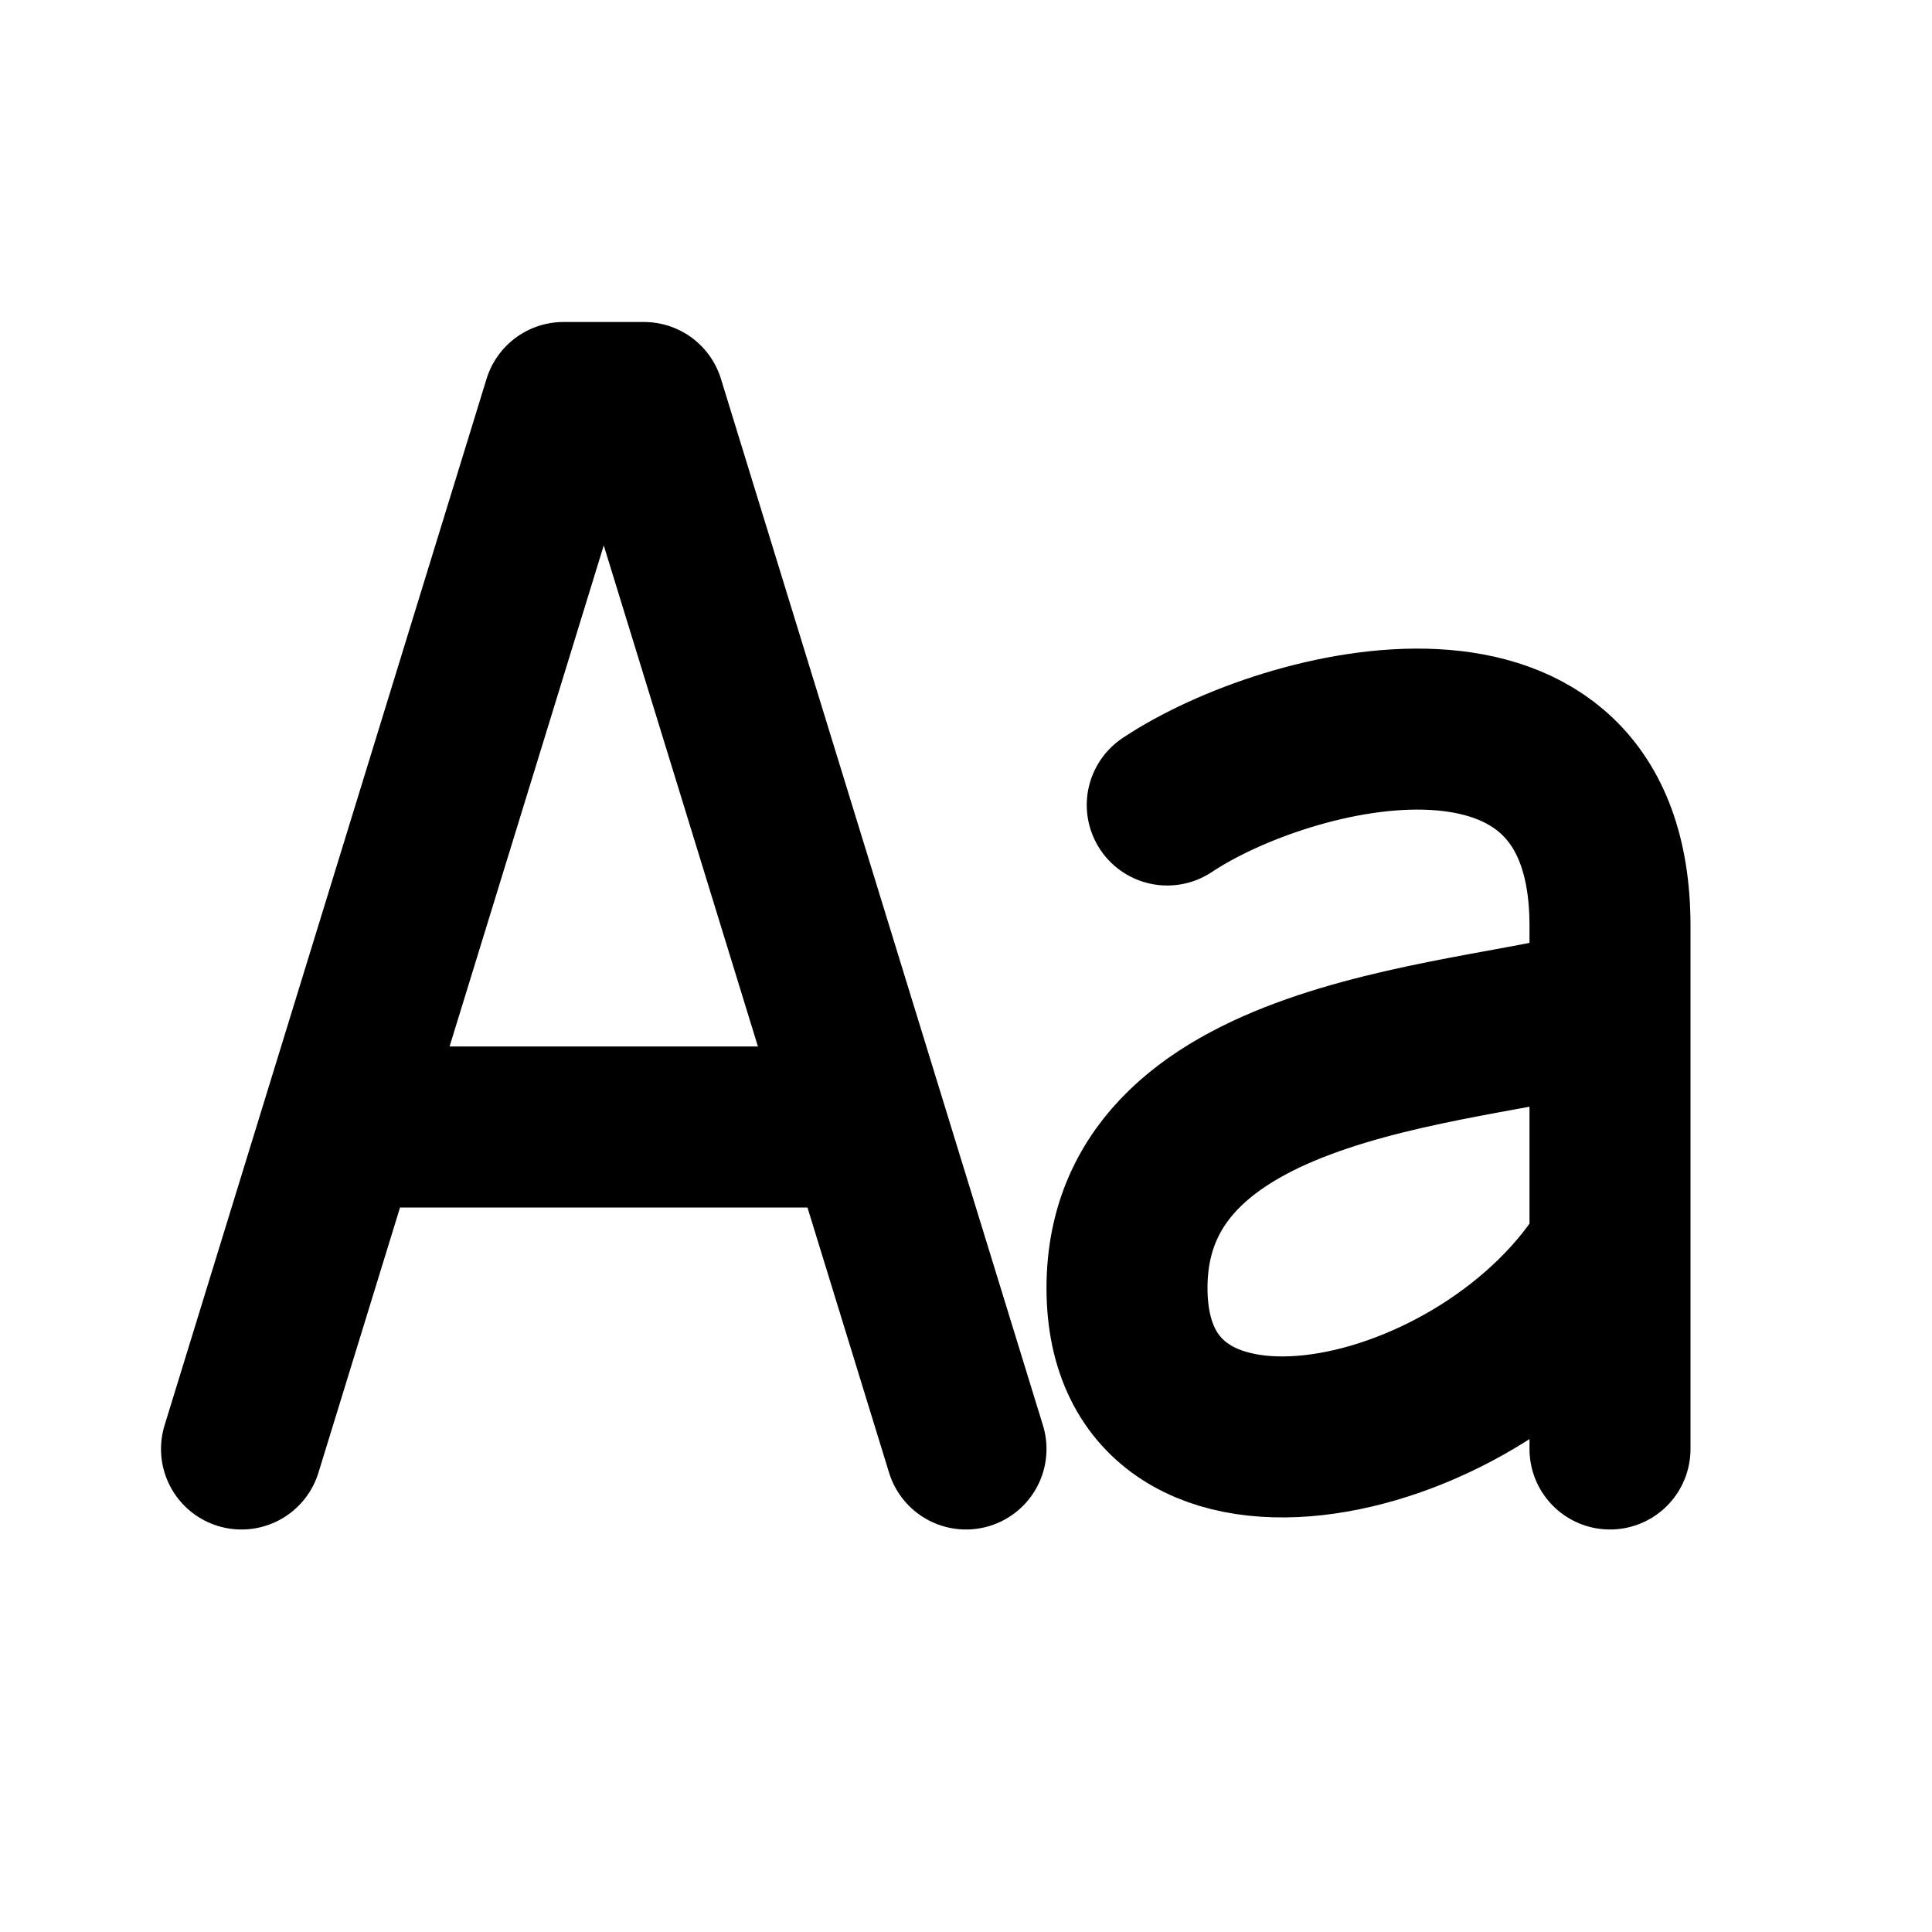
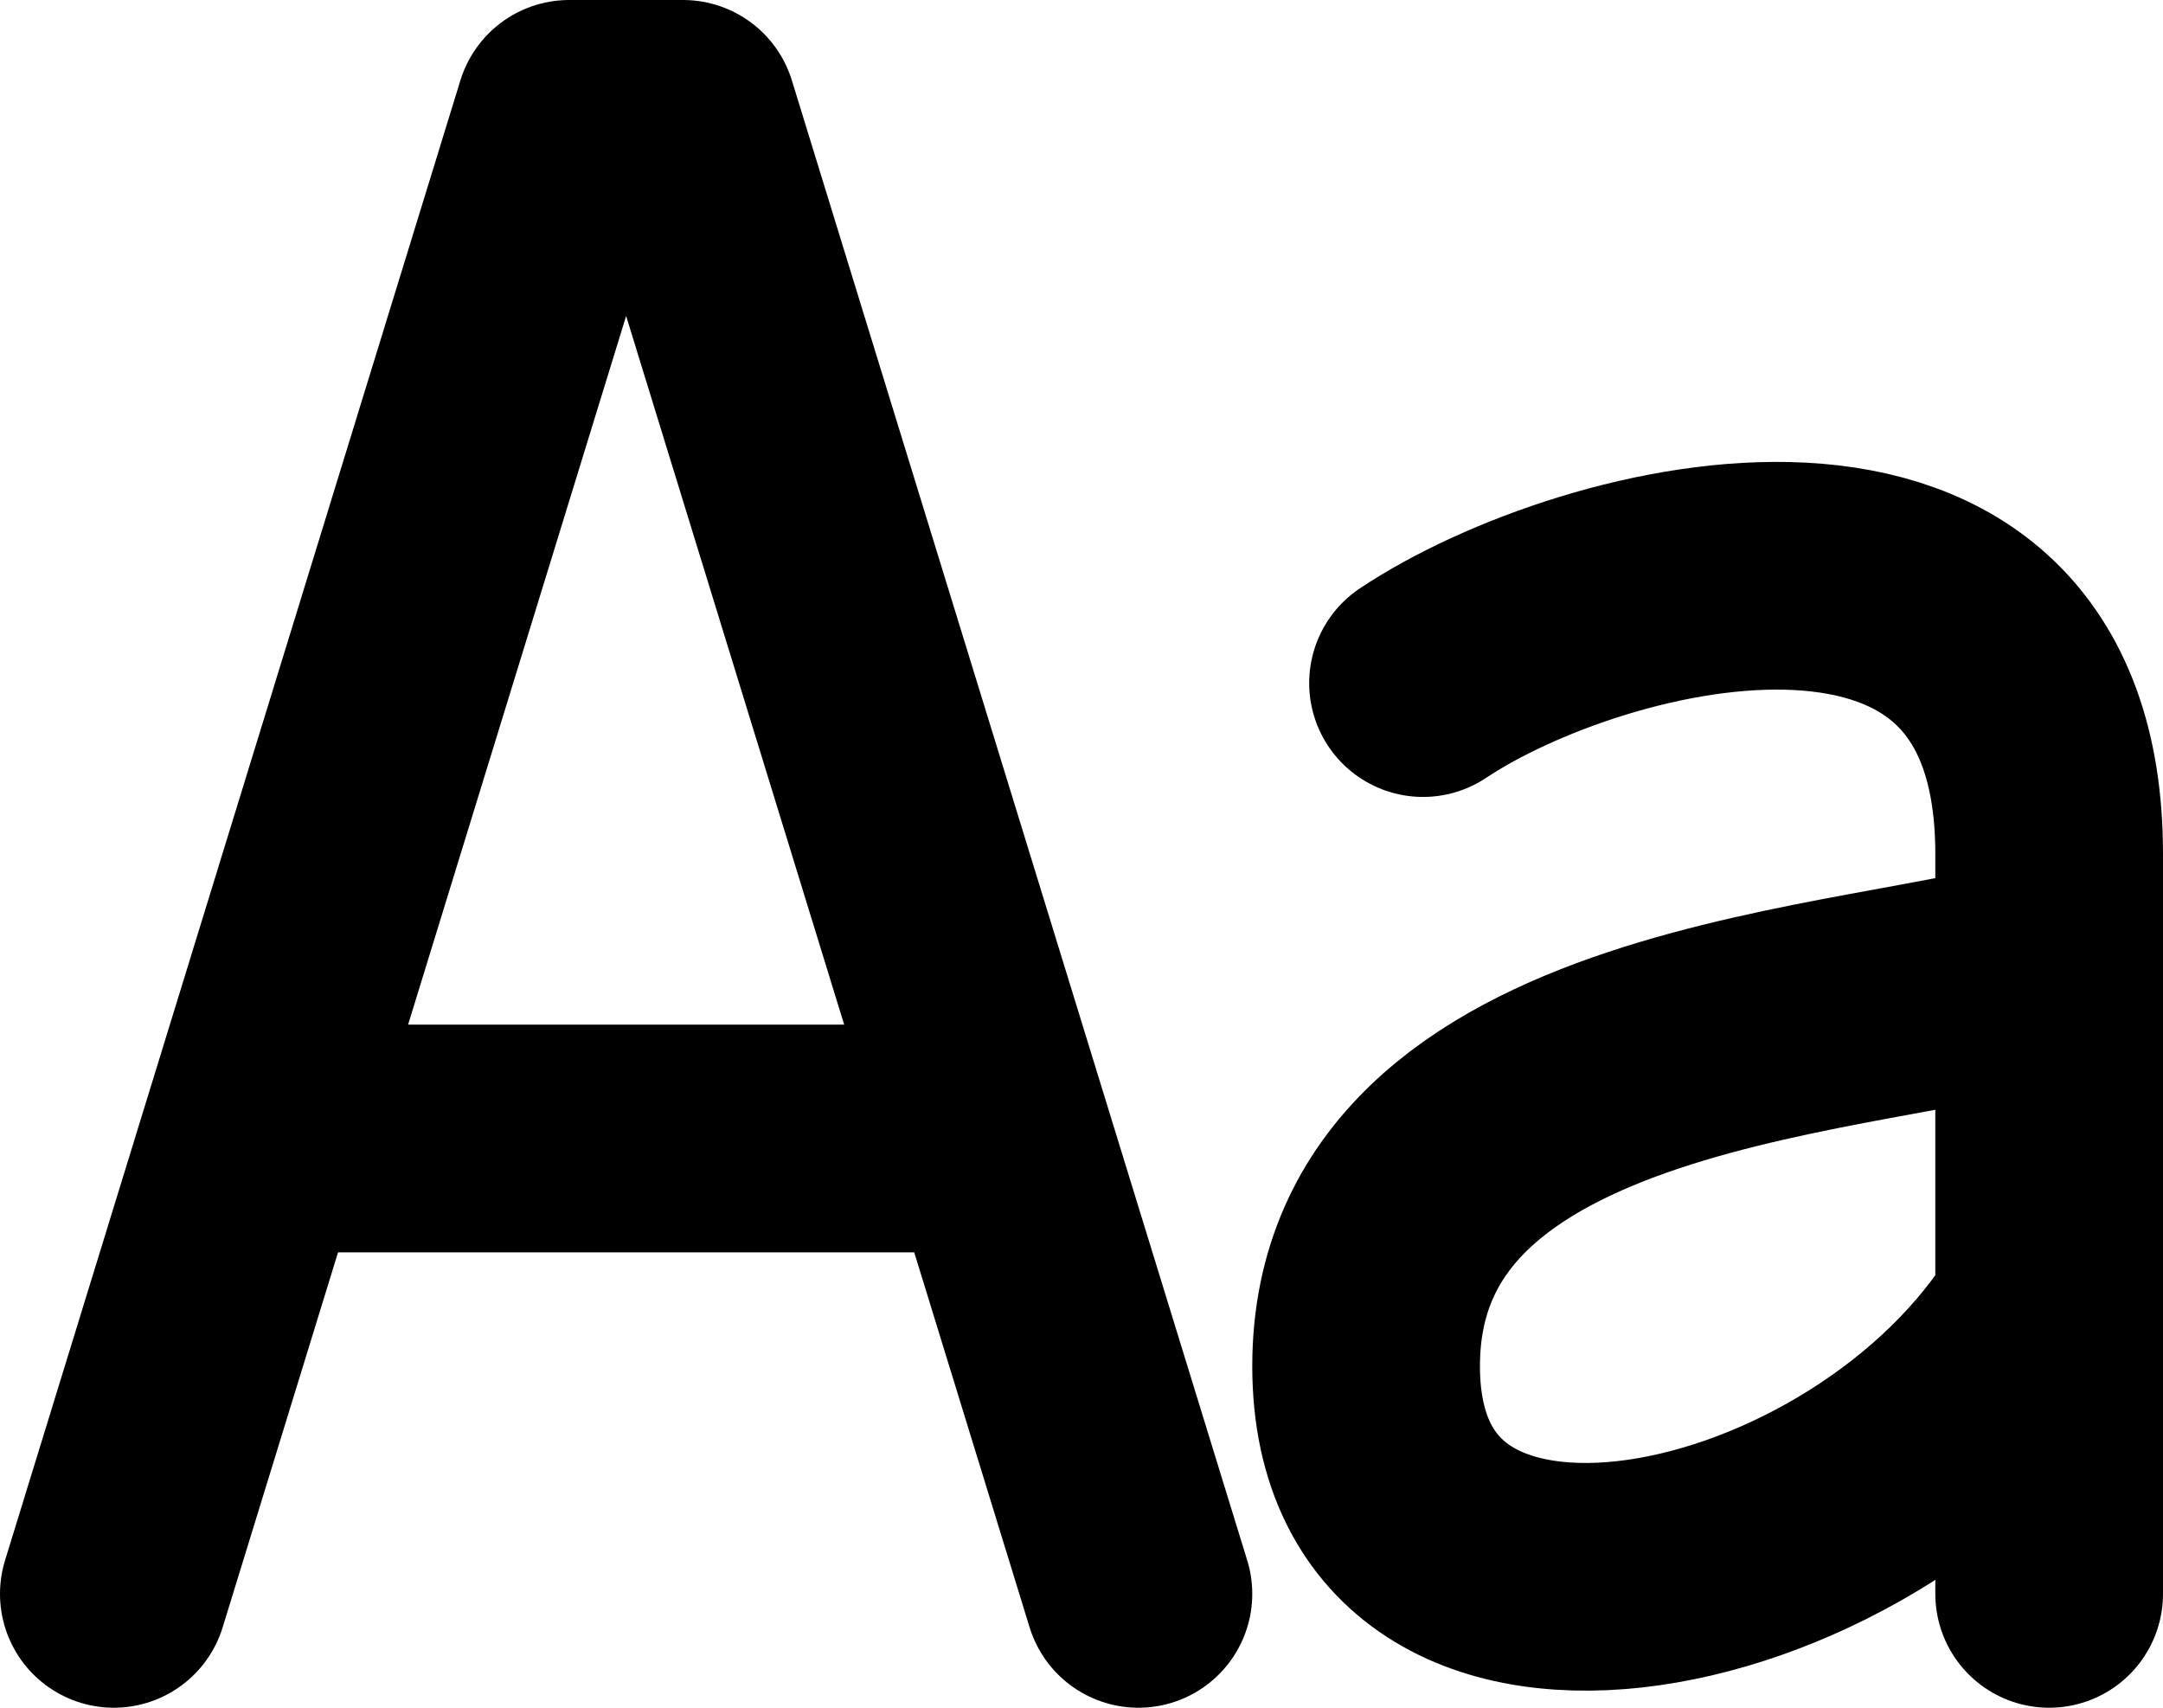
- <svg xmlns="http://www.w3.org/2000/svg" width="800px" height="800px" viewBox="0 0 24 24" fill="none">
+ <svg xmlns="http://www.w3.org/2000/svg" fill="none" viewBox="2 4 19 15">
  <path d="M12 18L8 5H7L3 18M4.231 14H10.769M14.5 10C16 9 20 8 20 11.5C20 15 20 18 20 18M20 12.5C18.5 13 14 13 14 16C14 19 18.5 18 20 15.5" stroke="#000000" stroke-width="2" stroke-linecap="round" stroke-linejoin="round" />
</svg>
